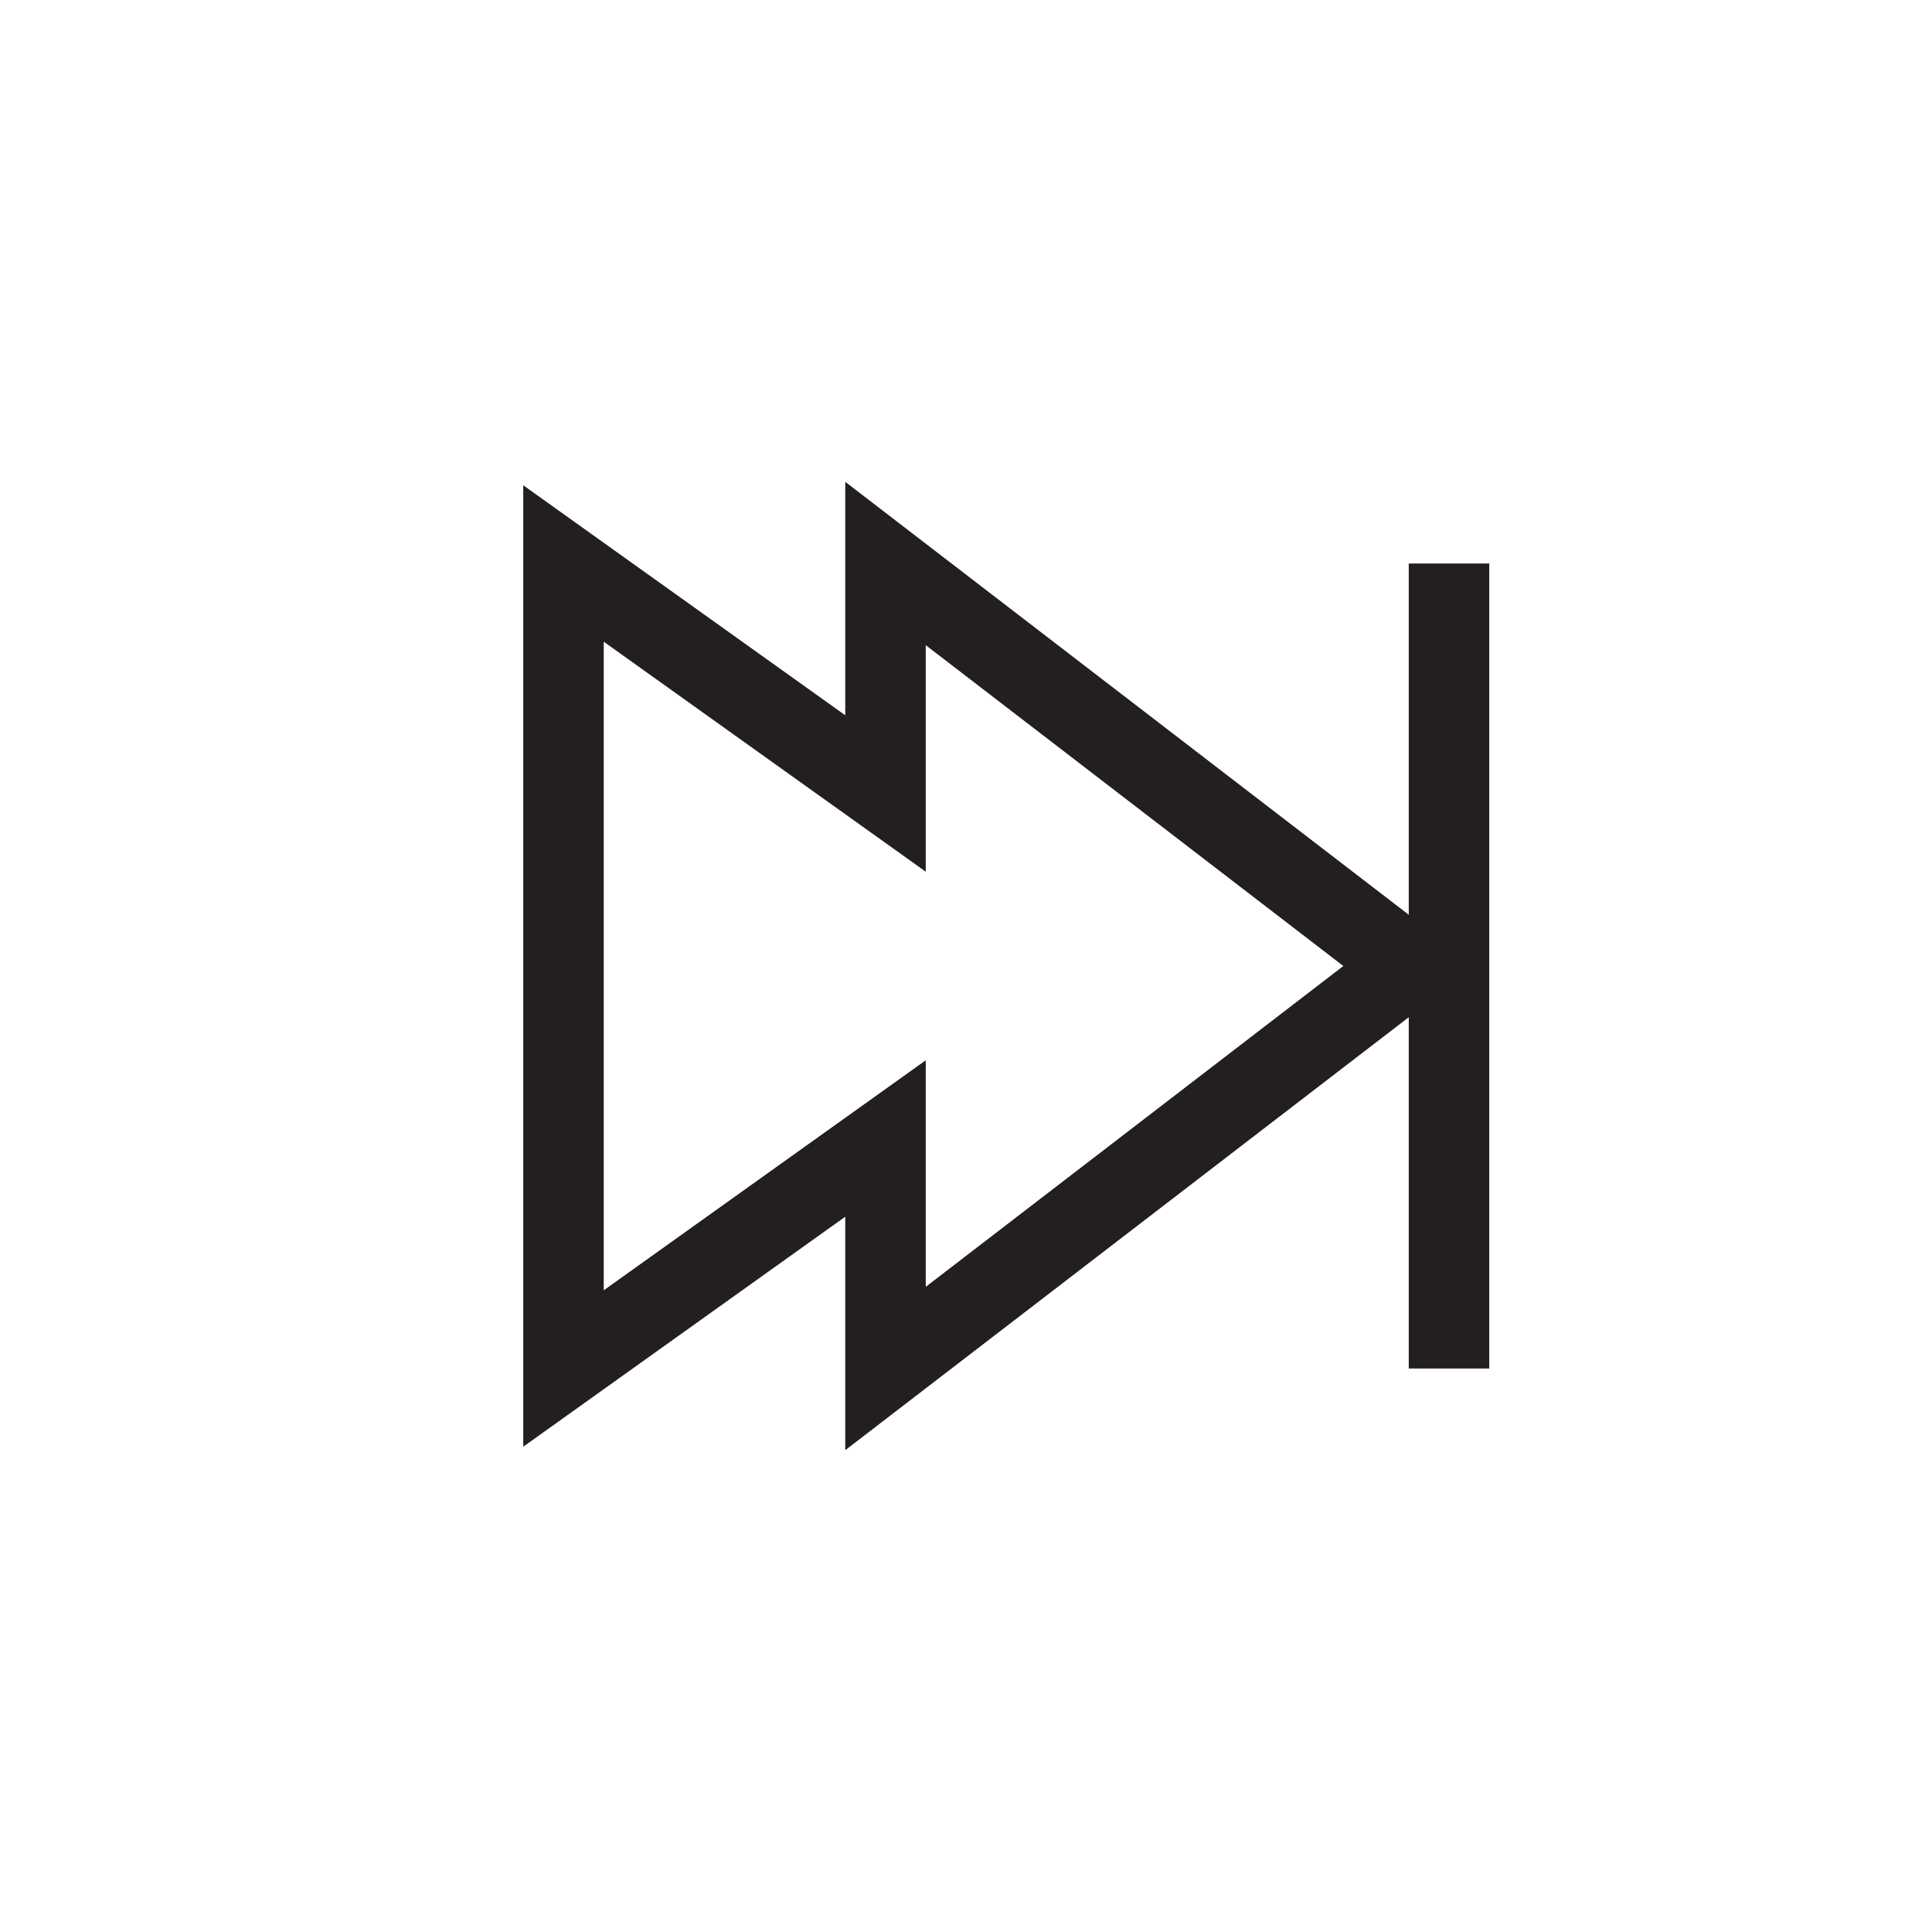
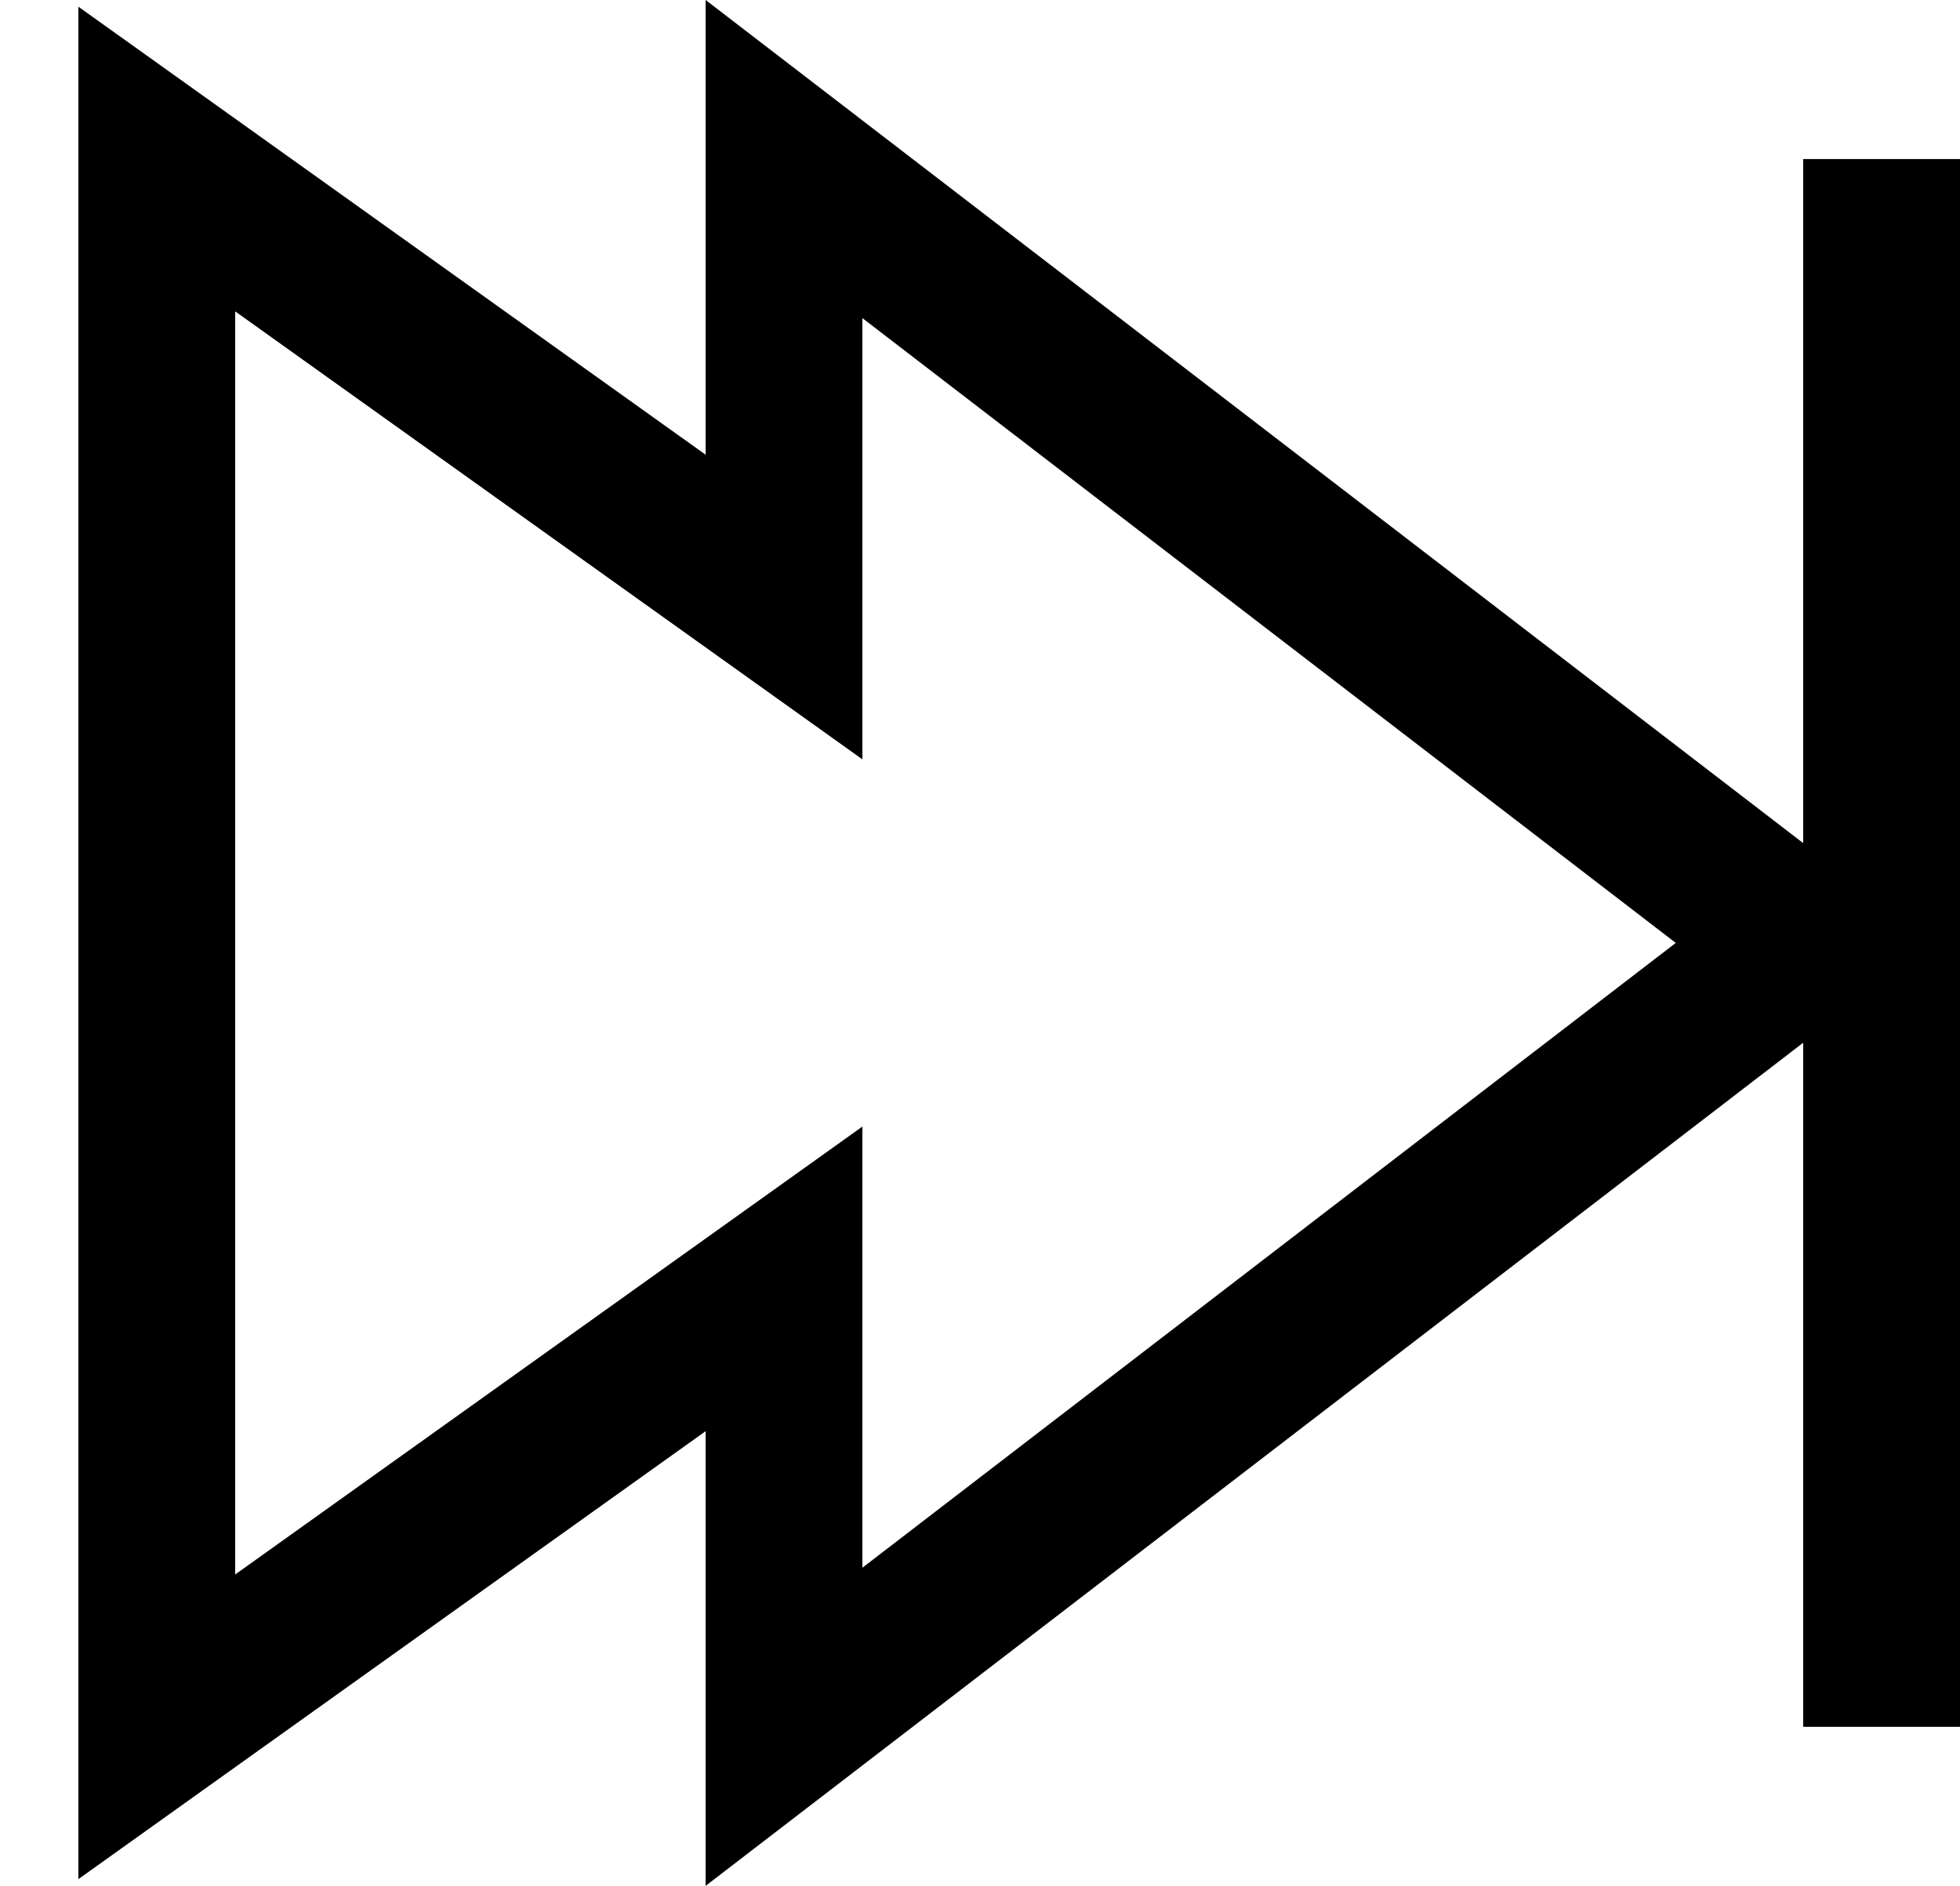
- <svg xmlns="http://www.w3.org/2000/svg" version="1.1" id="XMLID_48_" x="0px" y="0px" viewBox="0 0 48 48" enable-background="new 0 0 48 48" xml:space="preserve">
+ <svg xmlns="http://www.w3.org/2000/svg" version="1.1" id="XMLID_48_" x="0px" y="0px" viewBox="0 0 25 24.059" enable-background="new 0 0 25 24.059" xml:space="preserve">
  <g id="chapter-next">
-     <rect id="_x2E_svg_266_" x="0" y="0" fill="none" width="48" height="48" />
-     <polygon fill="none" stroke="#231F20" stroke-width="2" stroke-miterlimit="10" points="35.016,24 22,14 22,19.714 14,14 14,34    22,28.286 22,34  " />
-     <line fill="none" stroke="#231F20" stroke-width="2" stroke-miterlimit="10" x1="36" y1="14" x2="36" y2="34" />
+     <rect id="_x2E_svg_266_" y="0.029" fill="none" width="24" height="24" />
+     <polygon fill="none" stroke="#000000" stroke-width="2" stroke-miterlimit="10" points="23.016,12.029 10,2.029 10,7.744    2,2.029 2,22.029 10,16.315 10,22.029  " />
+     <line fill="none" stroke="#000000" stroke-width="2" stroke-miterlimit="10" x1="24" y1="2.029" x2="24" y2="22.029" />
  </g>
</svg>
